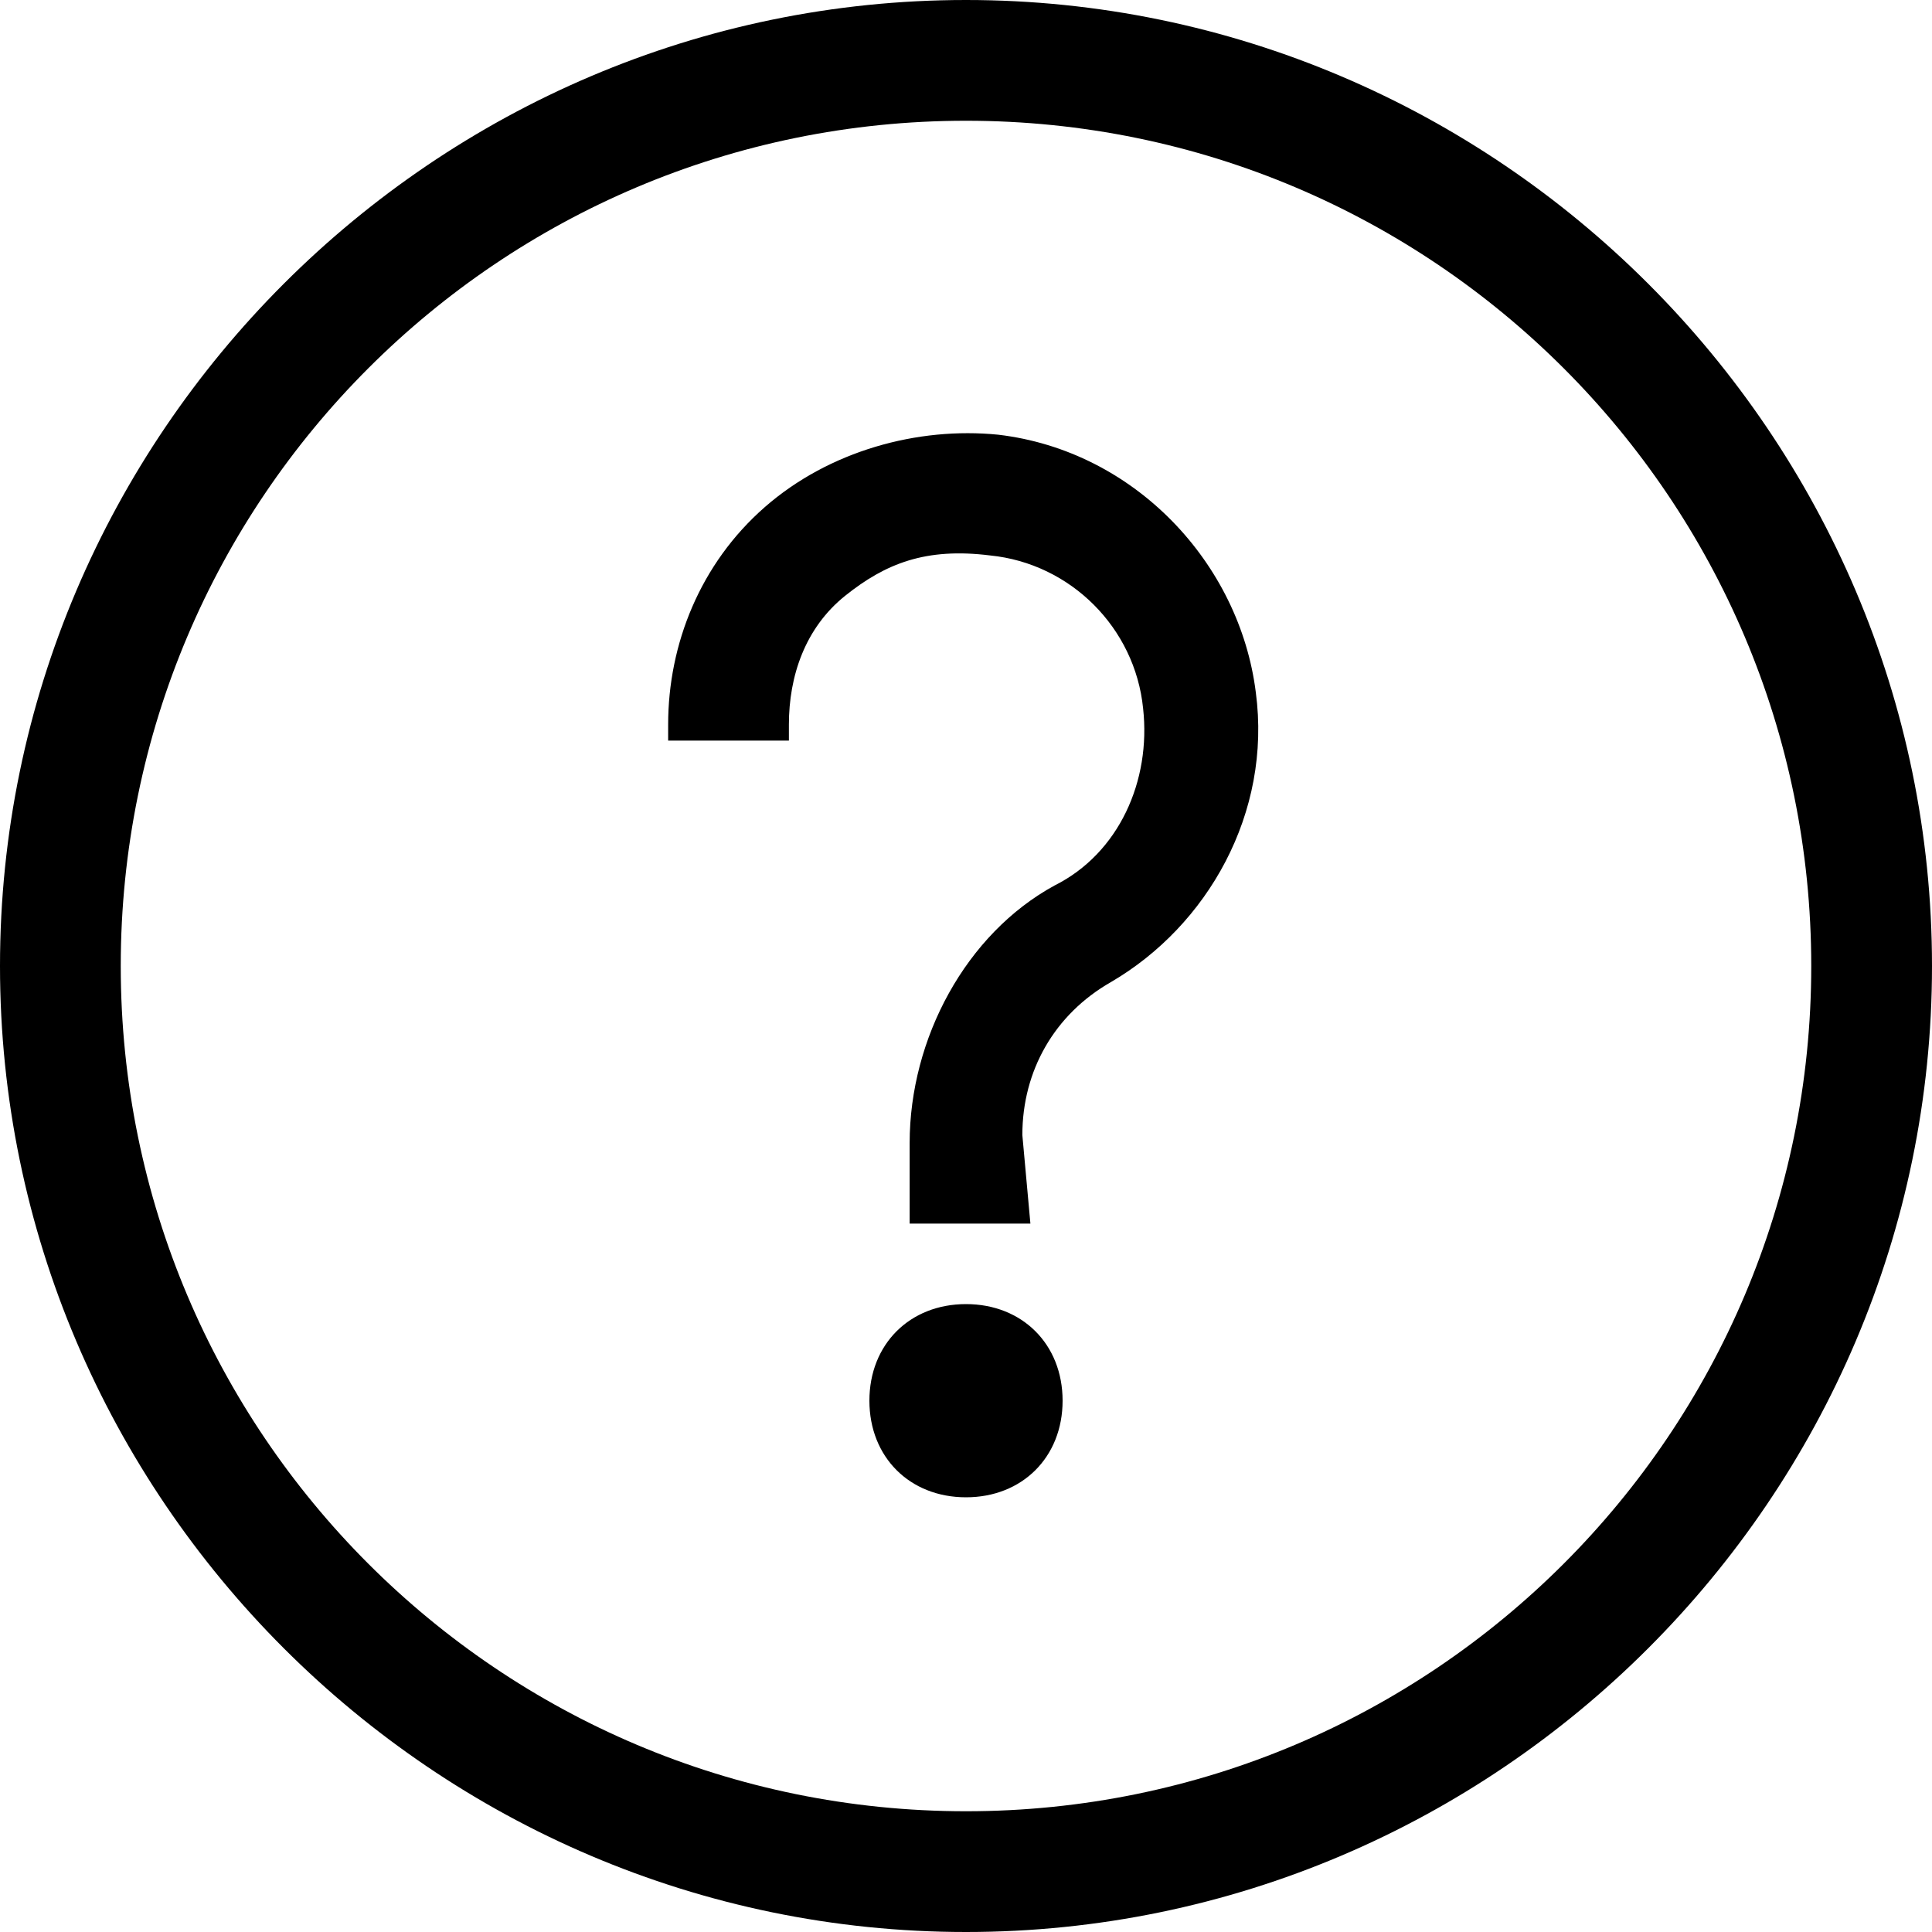
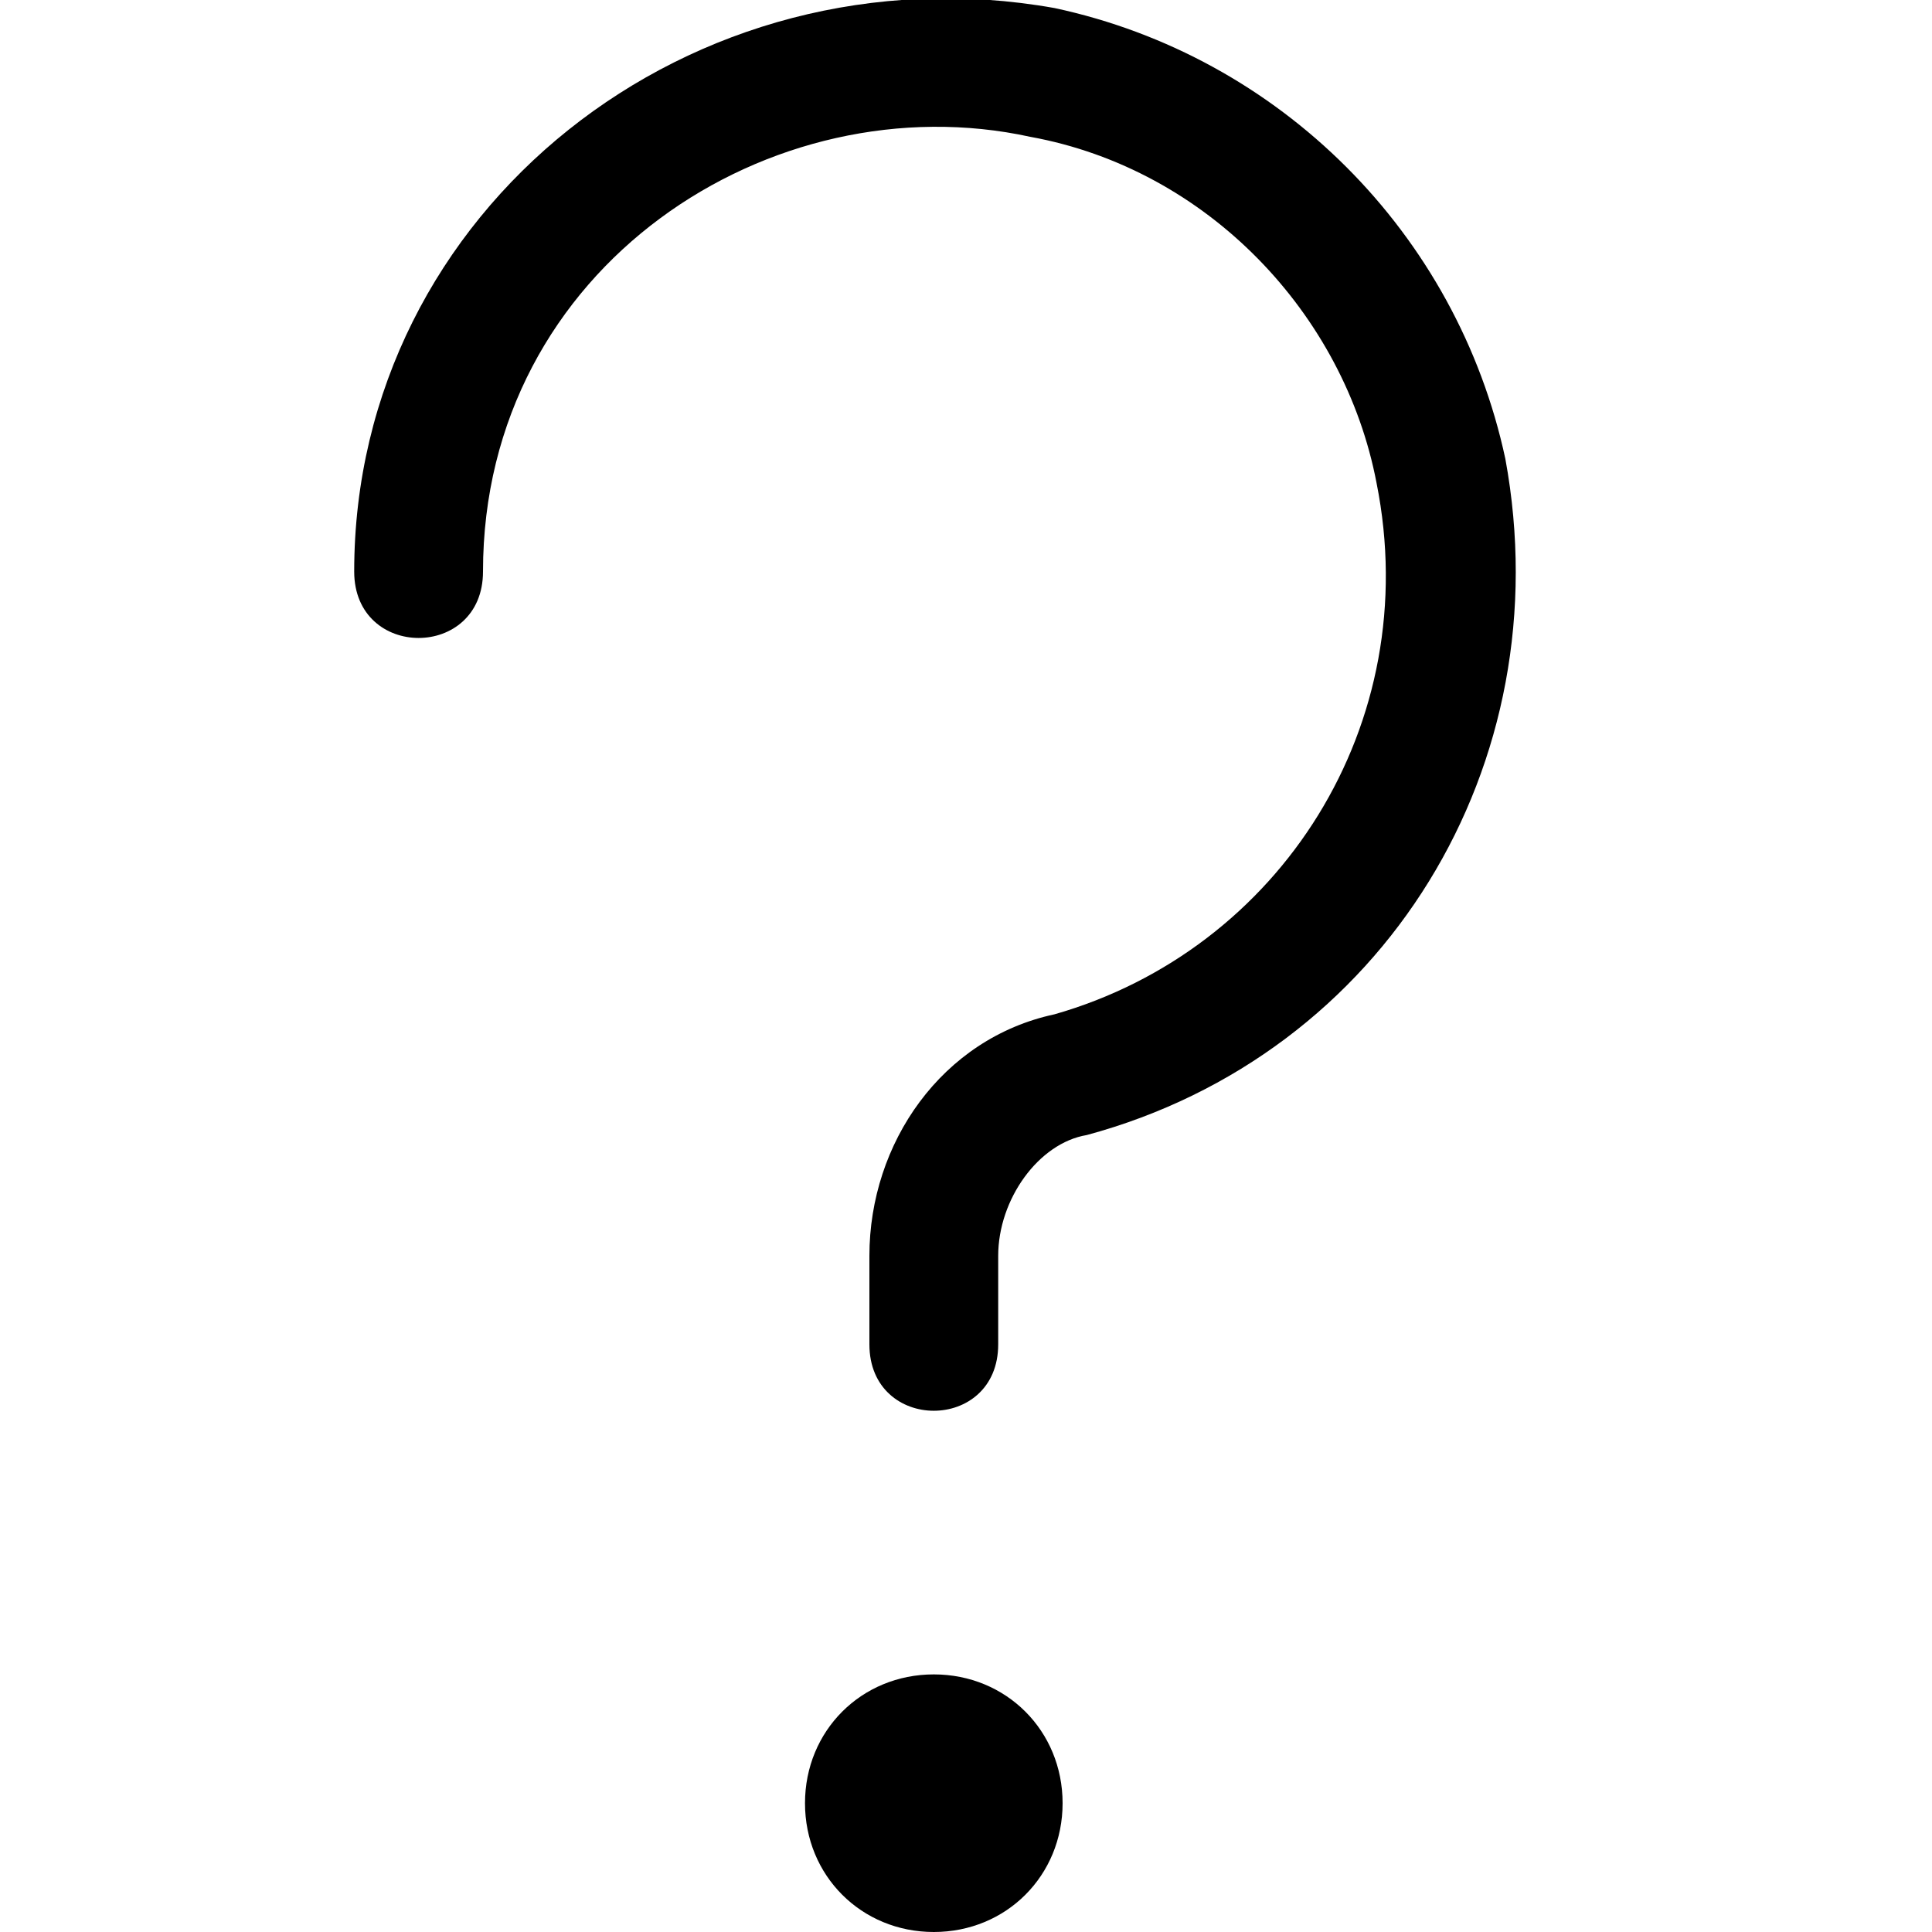
<svg xmlns="http://www.w3.org/2000/svg" version="1.1" id="Layer_1" x="0px" y="0px" viewBox="0 0 24 24" style="enable-background:new 0 0 24 24;" xml:space="preserve">
-   <path d="M12,0C5.4,0,0,5.4,0,12s5.4,12,12,12s12-5.4,12-12S18.6,0,12,0z M12,22.5C6.2,22.5,1.5,17.8,1.5,12S6.2,1.5,12,1.5  c5.8,0,10.5,4.7,10.5,10.5C22.5,17.8,17.8,22.5,12,22.5z M15.6,8.6c0.2,1.5-0.6,2.9-1.8,3.6c-0.7,0.4-1.1,1.1-1.1,1.9l0.1,1.1h-1.5  v-1c0-1.3,0.7-2.6,1.8-3.2c0.8-0.4,1.2-1.3,1.1-2.2c-0.1-1-0.9-1.8-1.9-1.9C11.5,6.8,11,7,10.5,7.4C10,7.8,9.8,8.4,9.8,9v0.2H8.3V9  C8.3,8,8.7,7,9.5,6.3c0.8-0.7,1.9-1,2.9-0.9C14.1,5.6,15.4,7,15.6,8.6z M13.2,17.4c0,0.7-0.5,1.2-1.2,1.2s-1.2-0.5-1.2-1.2  c0-0.7,0.5-1.2,1.2-1.2S13.2,16.7,13.2,17.4z" />
+   <path d="M13.2,22.4c0,0.9-0.7,1.6-1.6,1.6S10,23.3,10,22.4s0.7-1.6,1.6-1.6S13.2,21.5,13.2,22.4z M18.7,5.7c-0.6-2.8-2.8-5-5.6-5.6  c-4.5-0.8-8.7,2.5-8.7,7c0,1.1,1.6,1.1,1.6,0C6,3.3,9.6,1,12.8,1.7C15,2.1,16.7,3.9,17.1,6c0.6,3-1.2,5.8-4,6.6  c-1.4,0.3-2.3,1.6-2.3,3v1.1c0,1.1,1.6,1.1,1.6,0v-1.1c0-0.7,0.5-1.4,1.1-1.5C17.2,13.1,19.4,9.5,18.7,5.7z" />
</svg>
